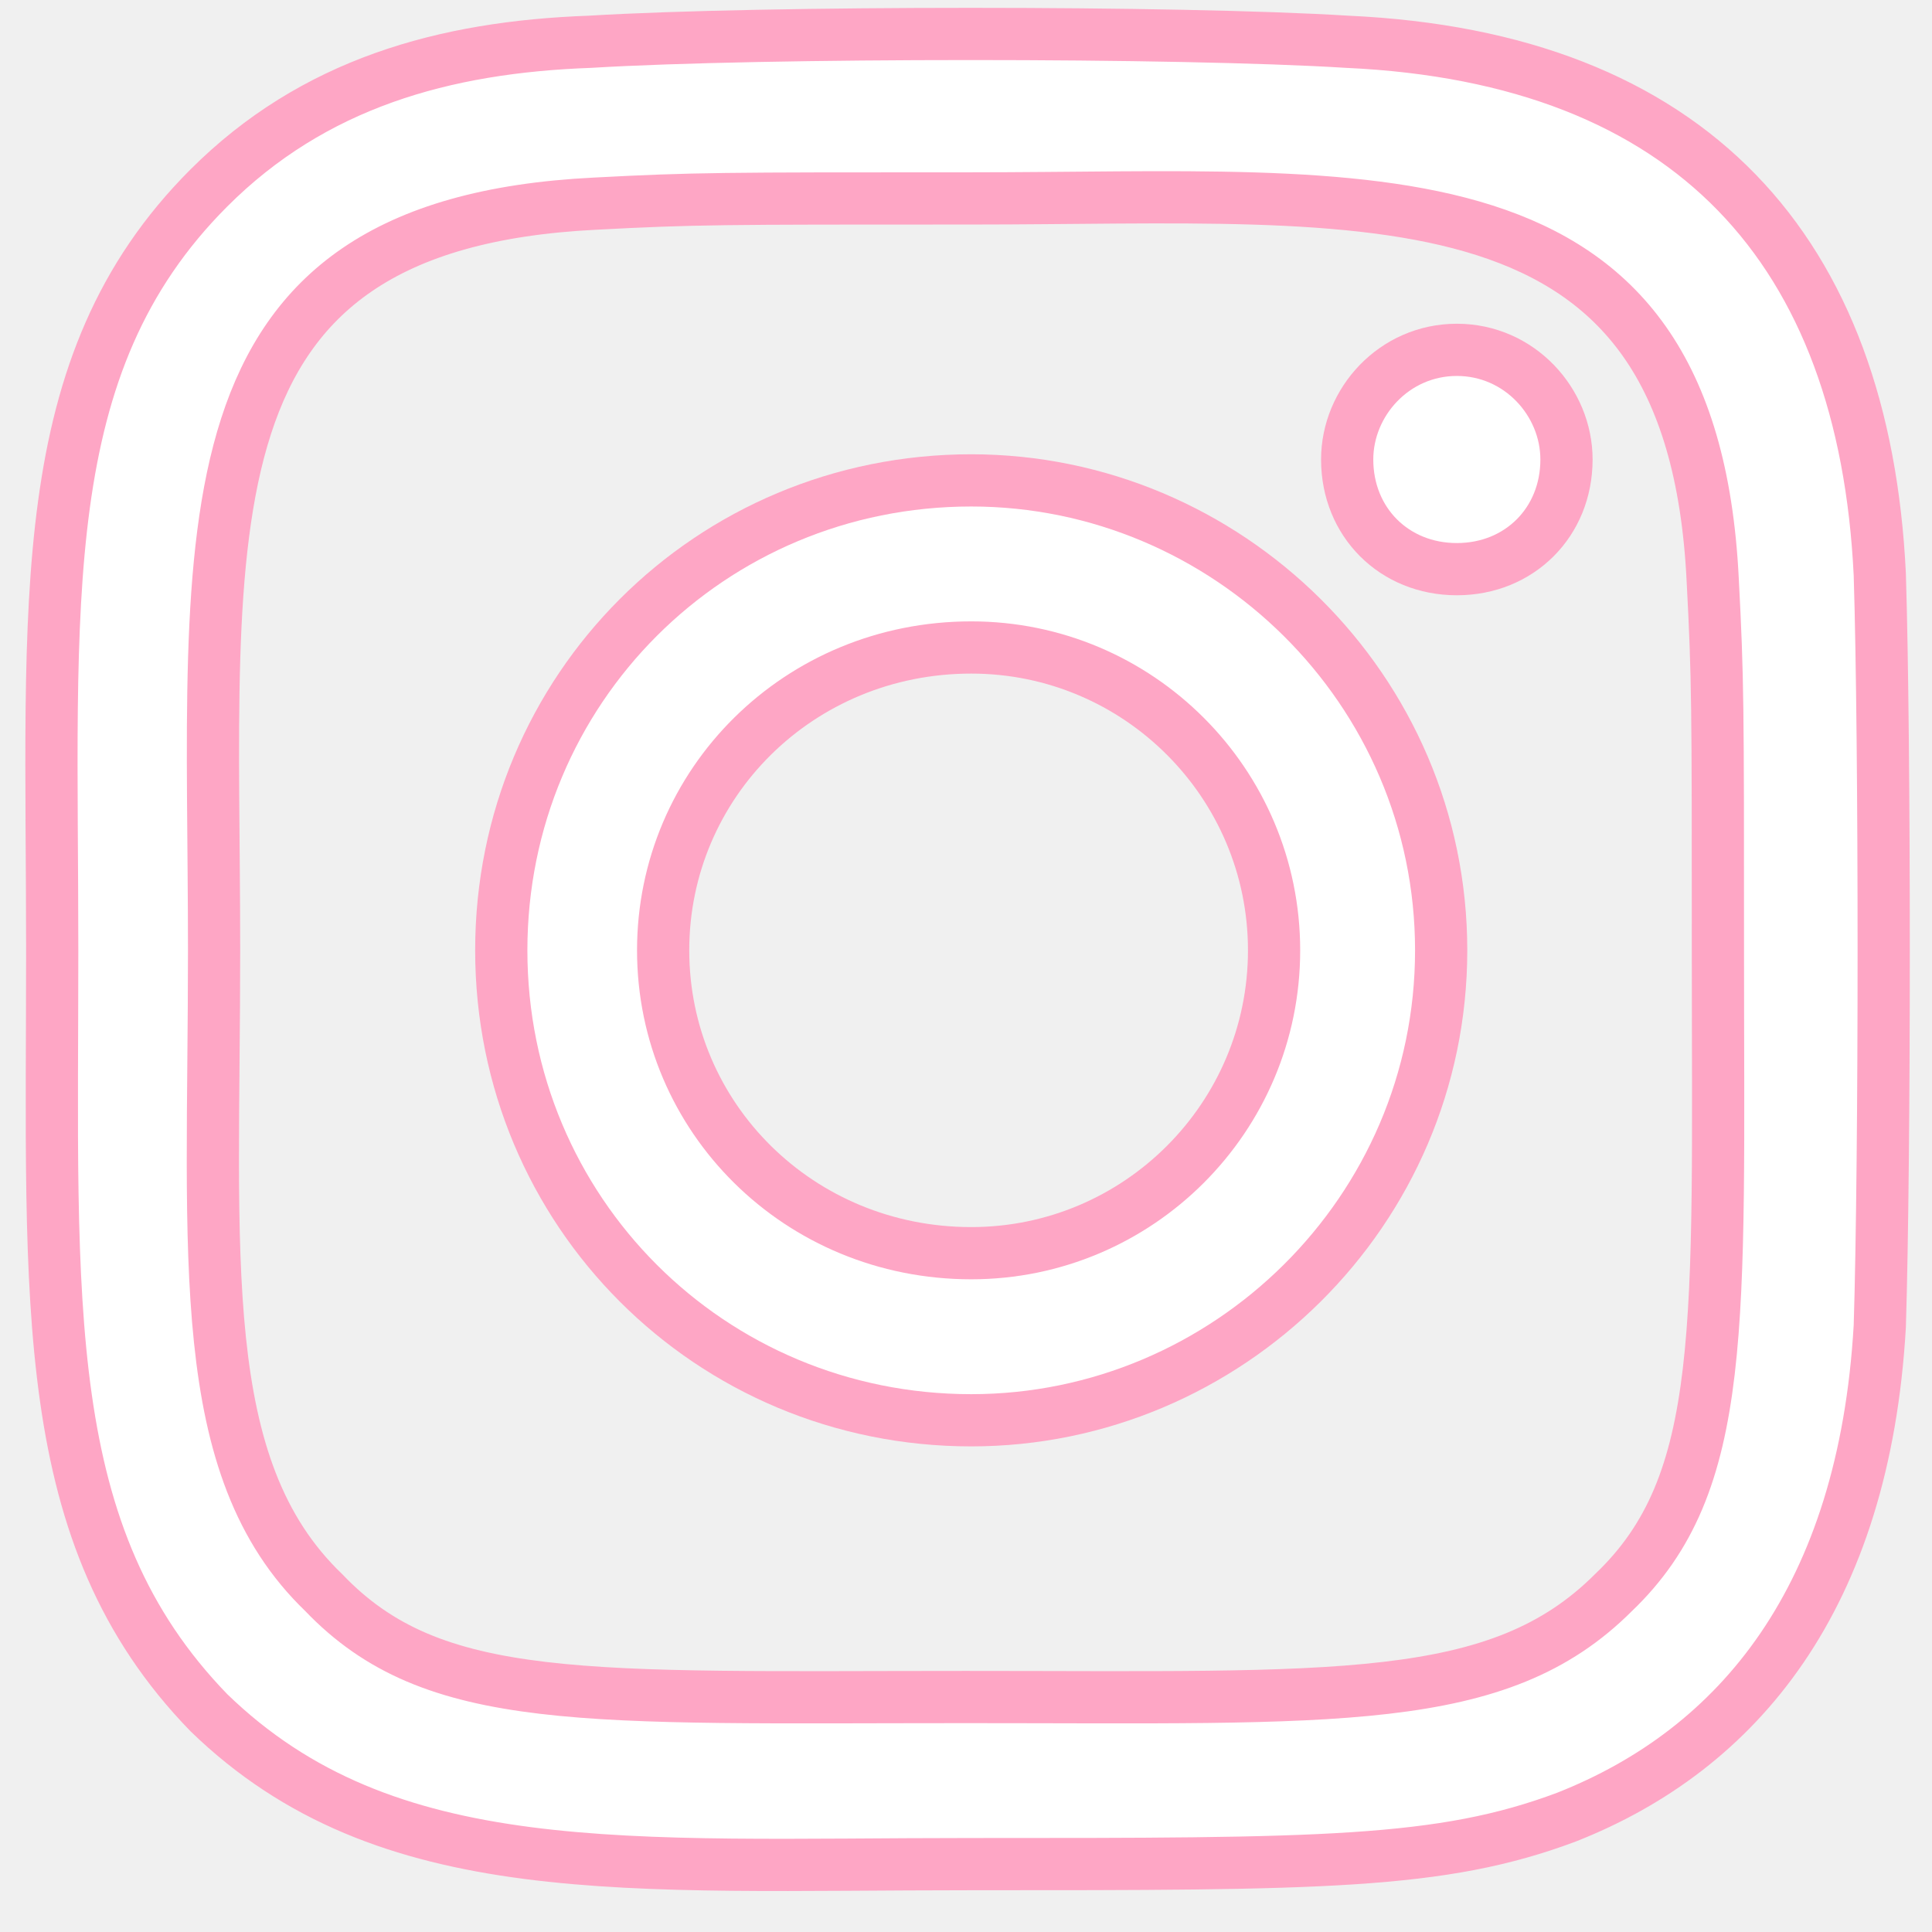
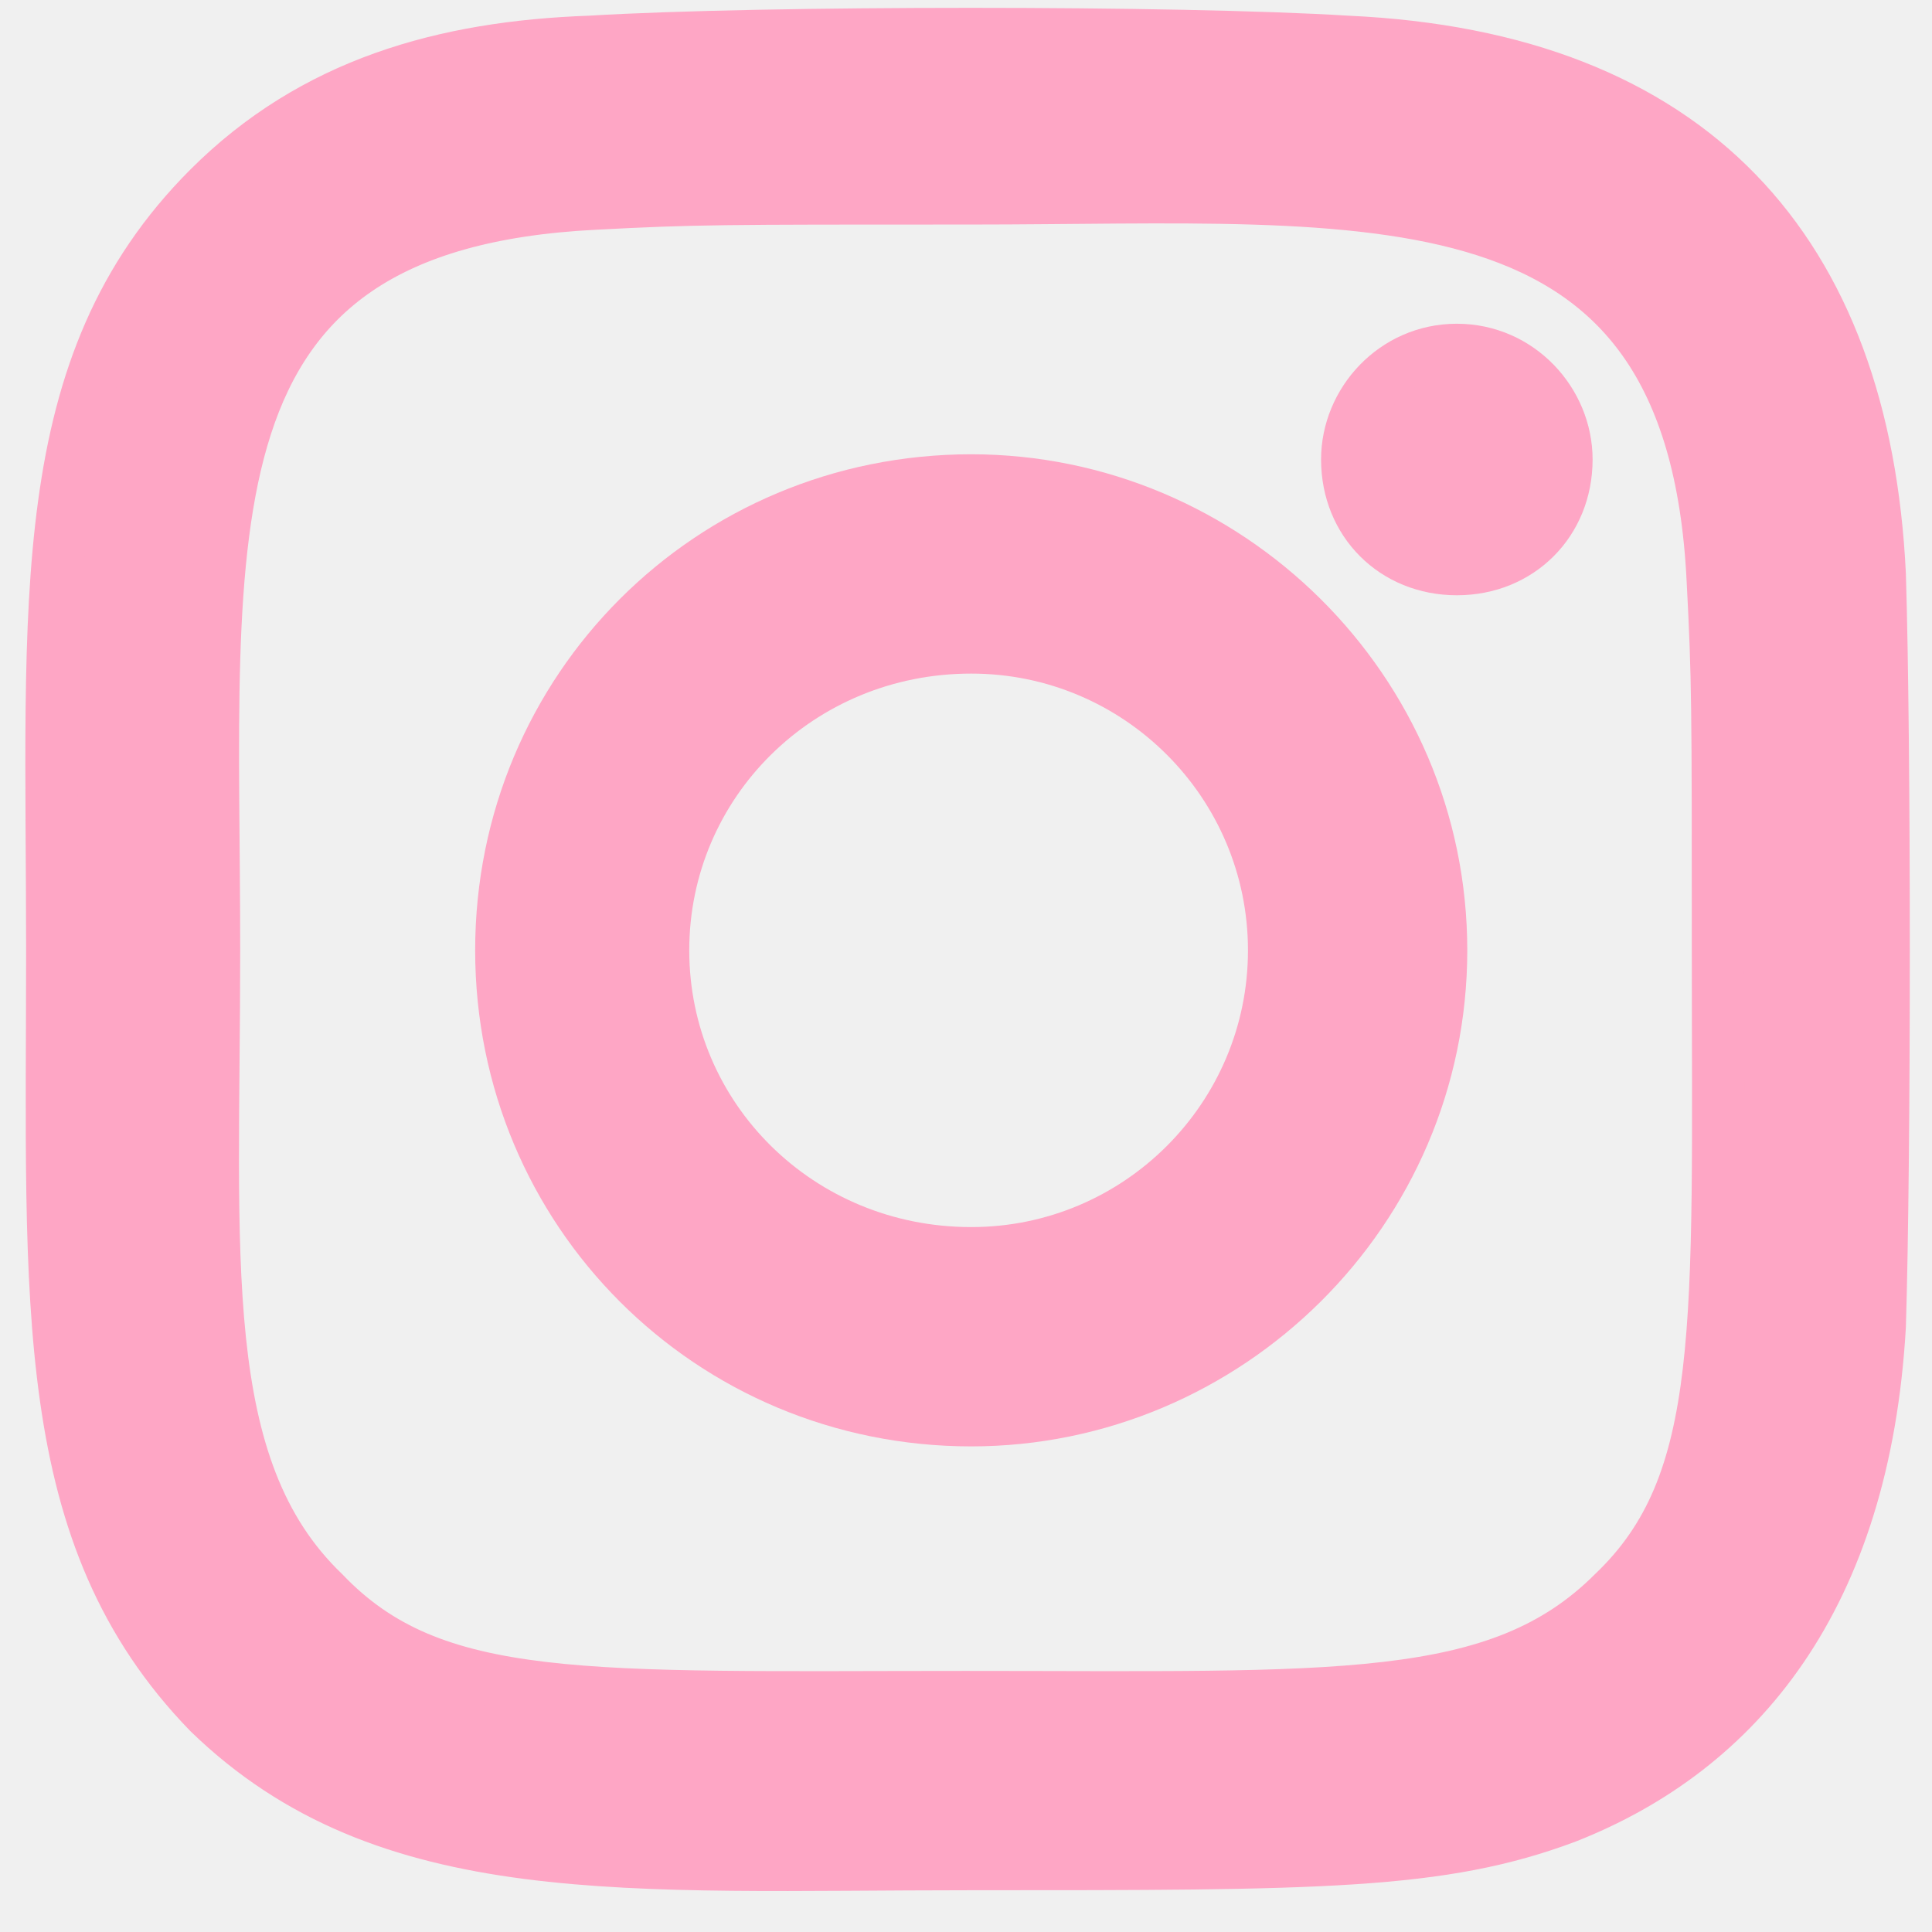
<svg xmlns="http://www.w3.org/2000/svg" version="1.2" viewBox="0 0 37 37" width="37" height="37">
  <style>
- 		.s0 { fill: #fff;stroke: #fea6c5 } 
+ 		.s0 { fill: #fea6c5;stroke: #fea6c5 } 
	</style>
  <g id="Group 9">
    <g id="044-instagram">
      <path id="Path 8" fill-rule="evenodd" class="s0" d="m27.6 18.2c0 5-4.1 9-9 9c-5 0-9-4-9-9c0-5 4-9 9-9c4.9 0 9 4 9 9zm-3.2 0c0-3.2-2.6-5.8-5.8-5.8c-3.3 0-5.9 2.6-5.9 5.8c0 3.2 2.6 5.8 5.9 5.8c3.2 0 5.8-2.6 5.8-5.8z" />
      <path id="Path 9" fill-rule="evenodd" class="s0" d="m36 11c0.1 3.2 0.1 11.2 0 14.4c-0.3 5.2-2.7 8.1-6 9.4c-2.4 0.9-4.7 0.9-11.4 0.9c-6.6 0-11.2 0.4-14.6-2.9c-3.3-3.4-3-7.8-3-14.6c0-6.7-0.4-11.2 3-14.6c2-2 4.5-2.7 7.3-2.8c3.3-0.2 11.3-0.2 14.5 0c6.6 0.3 9.9 4 10.2 10.2zm-3.1 7.2c0-4.7 0-5.2-0.1-7.1c-0.4-8.1-6.5-7.3-14.2-7.3h-0.1c-4.7 0-5.2 0-7.1 0.1c-8.1 0.4-7.3 6.2-7.3 14.3c0 5.9-0.4 9.9 2.1 12.3c2.1 2.2 5 2 12.3 2c7.1 0 10.2 0.2 12.4-2c2.2-2.1 2-5.1 2-12.3z" />
      <path id="Ellipse 1" class="s0" d="m27.9 10.9c-1.2 0-2.1-0.9-2.1-2.1c0-1.1 0.9-2.1 2.1-2.1c1.2 0 2.1 1 2.1 2.1c0 1.2-0.9 2.1-2.1 2.1z" />
    </g>
  </g>
</svg>
